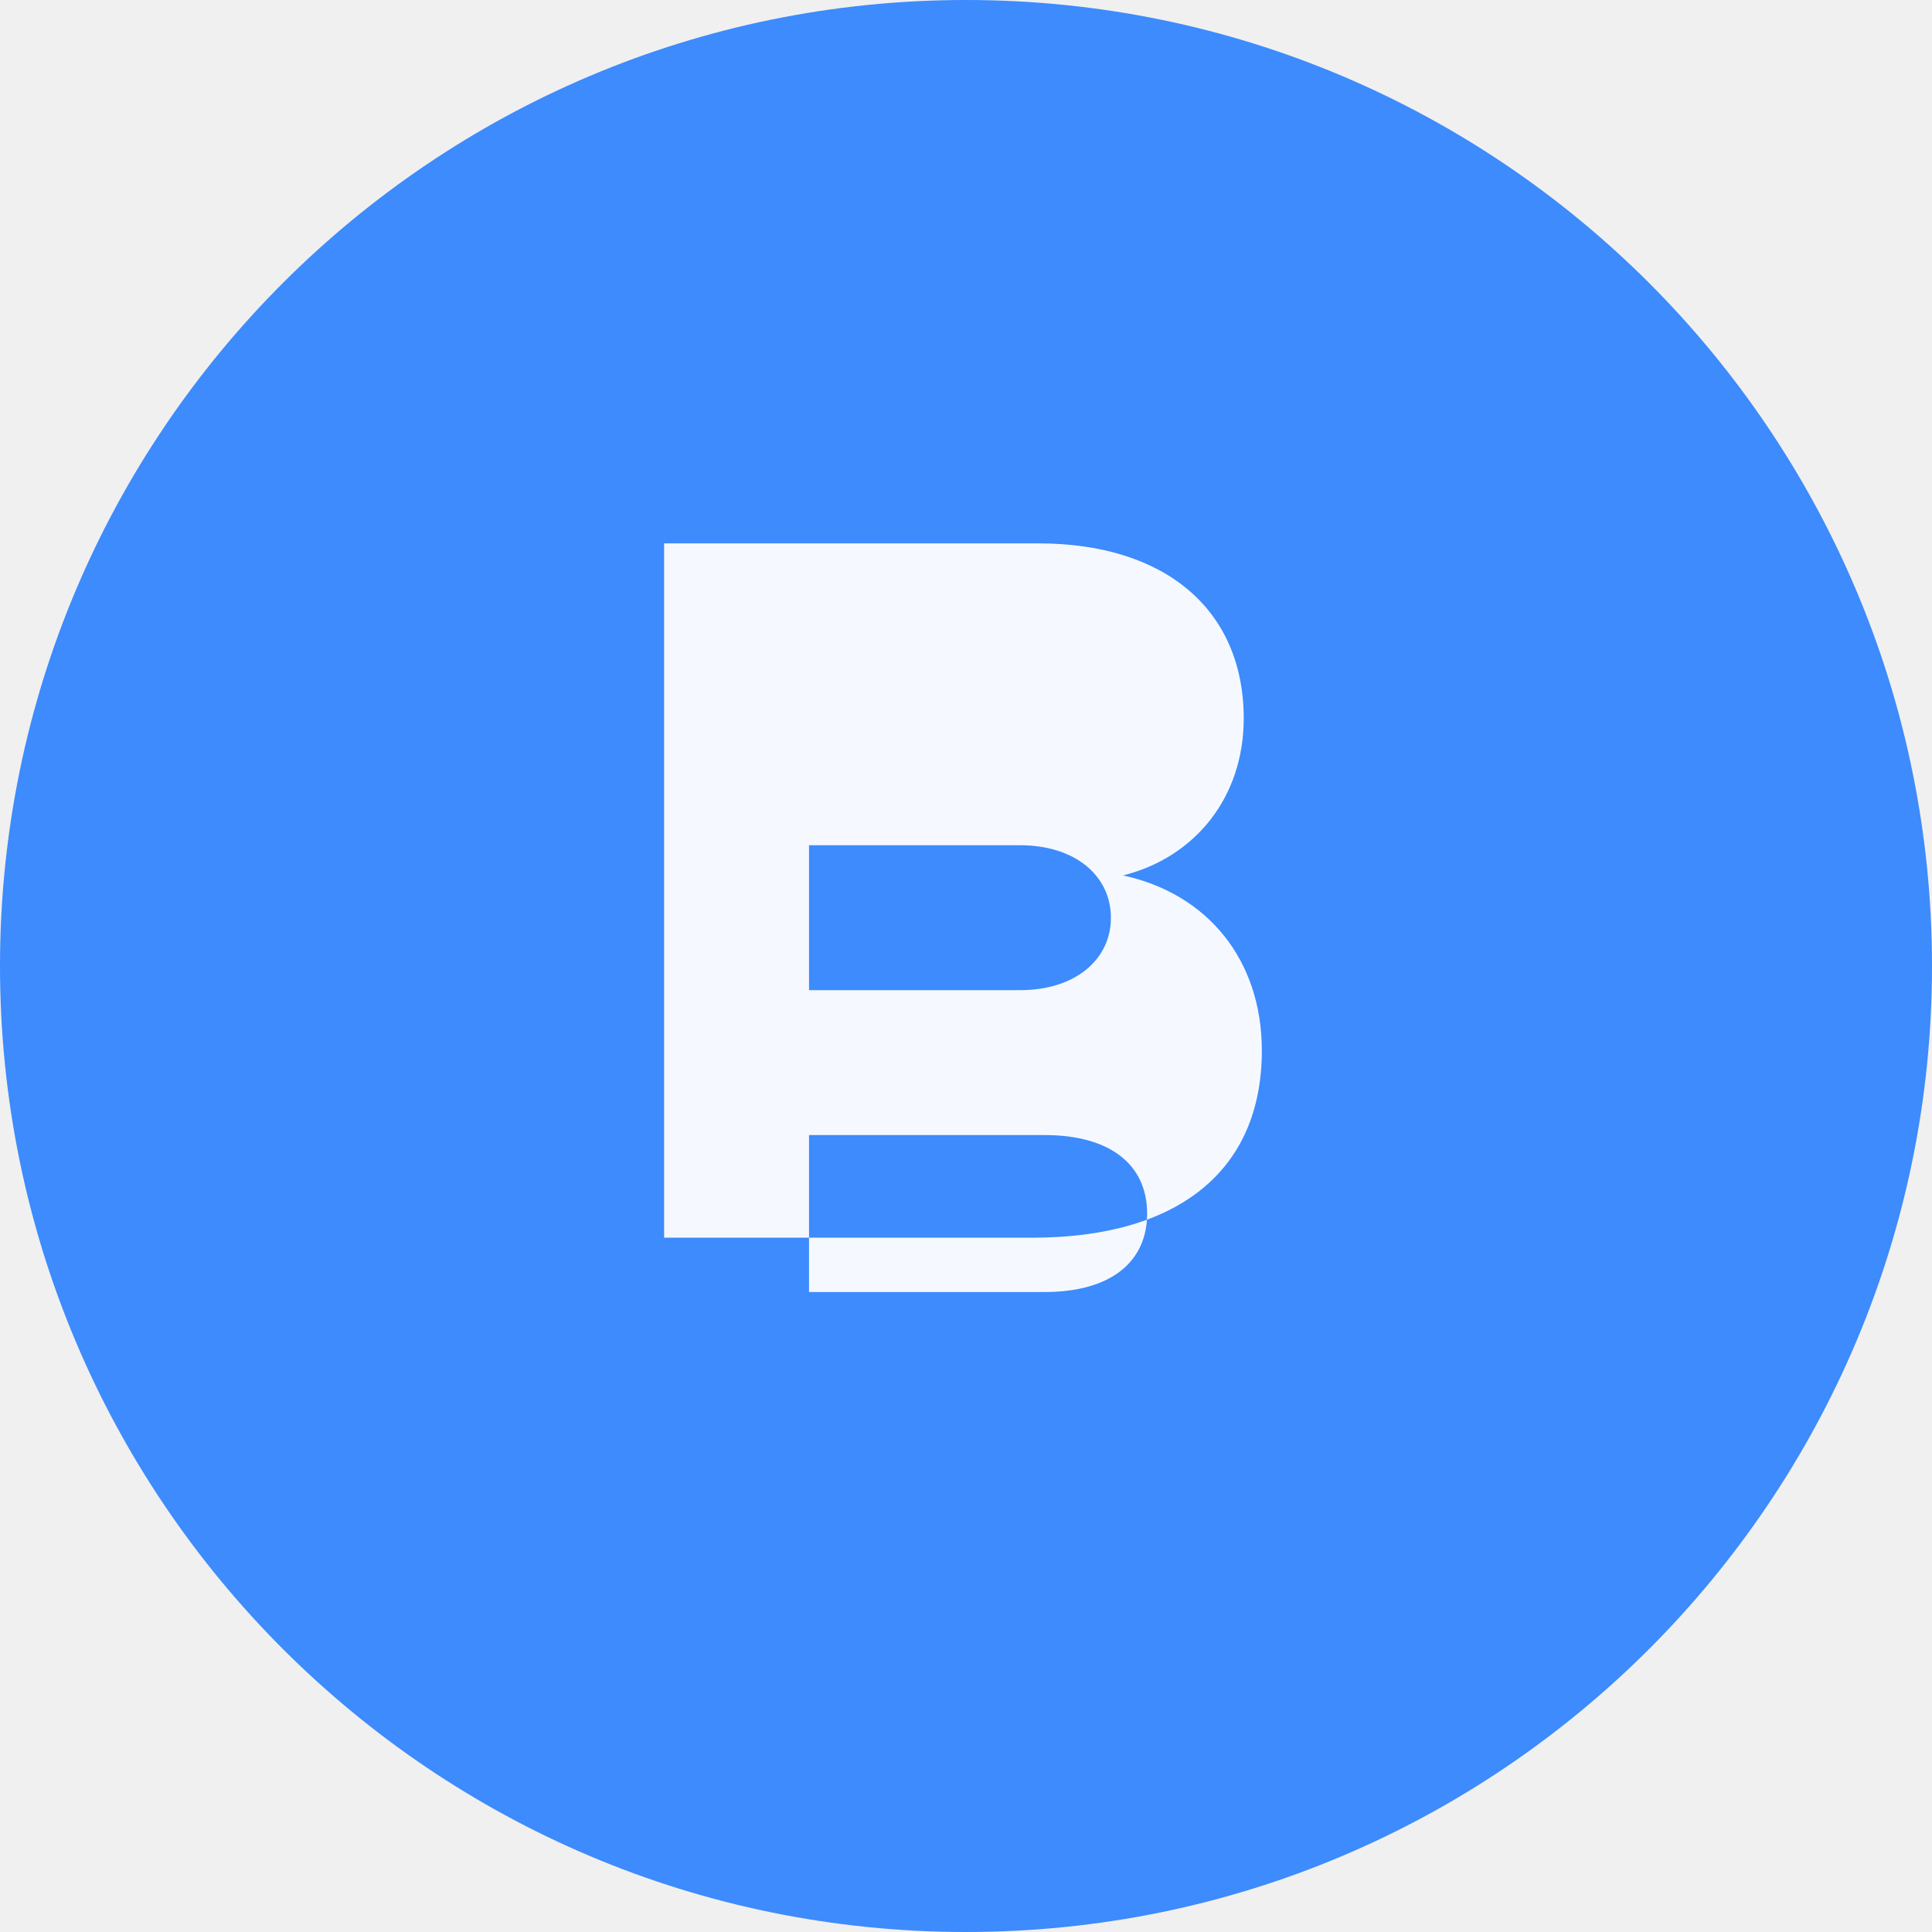
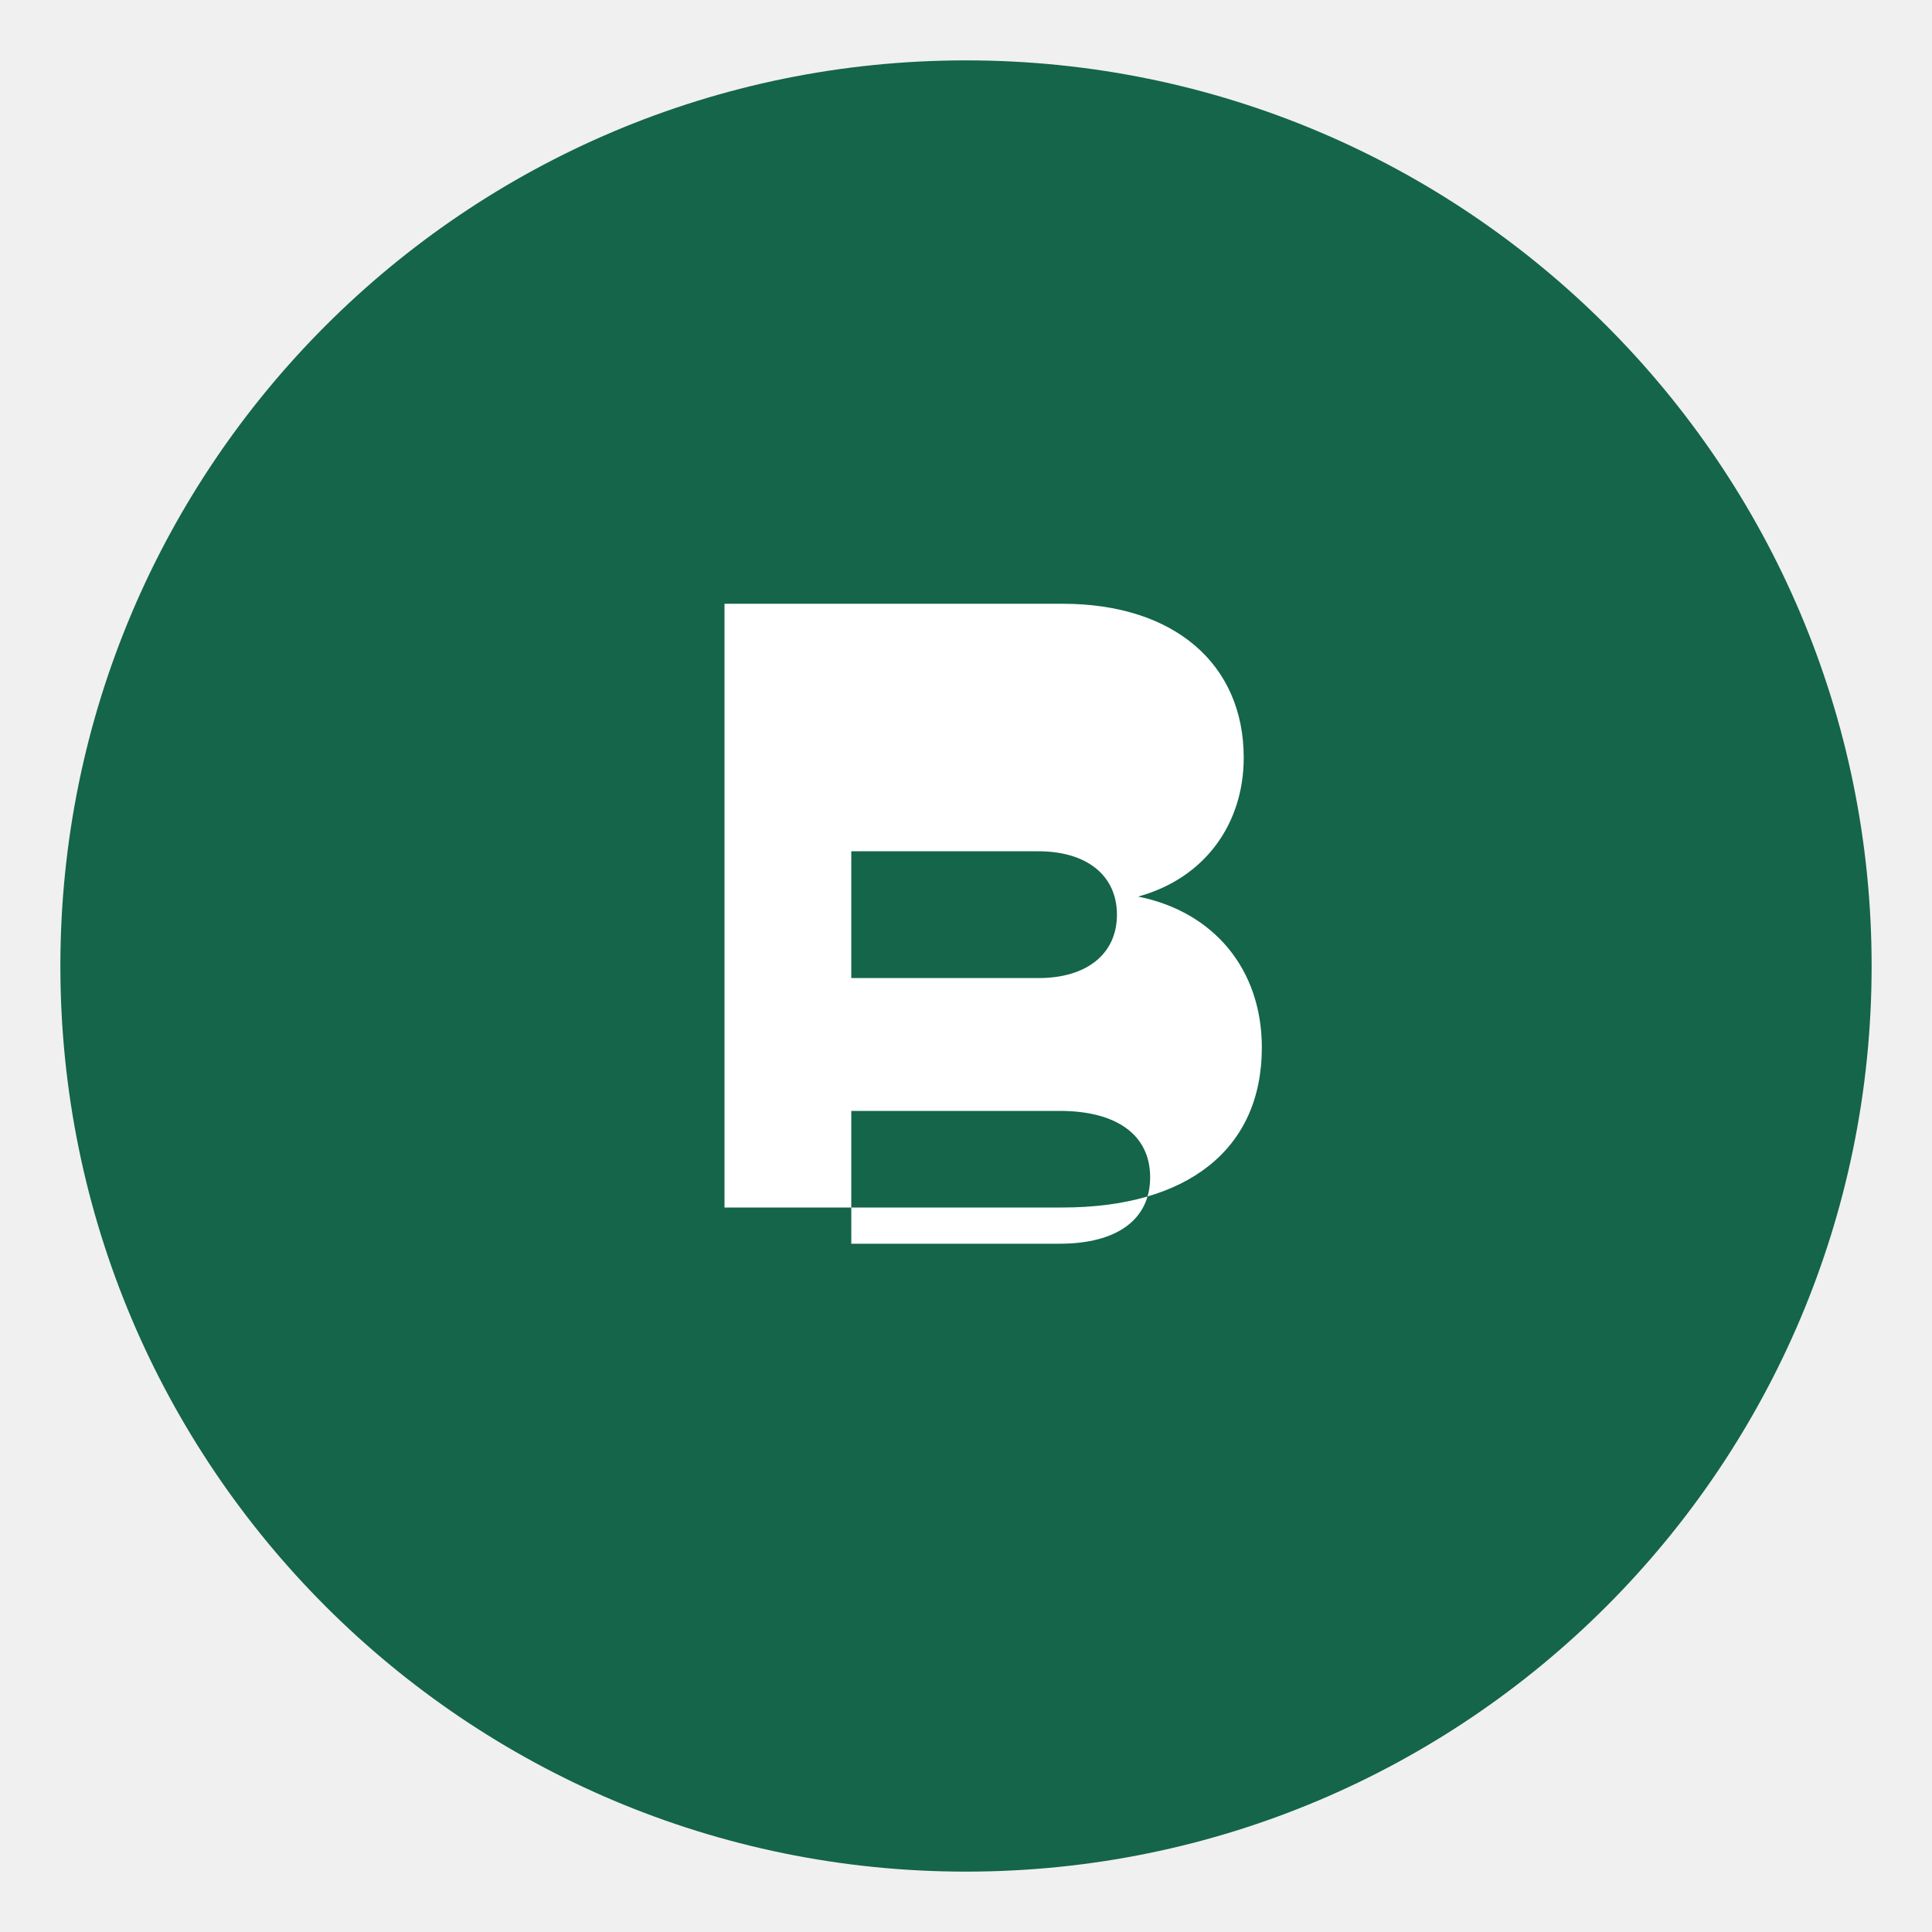
- <svg xmlns="http://www.w3.org/2000/svg" viewBox="0 0 32 32" fill="none">
-   <circle cx="16" cy="16" r="16" fill="#3d8bfd" />
-   <path d="M11 23V9h6.2c2.1 0 3.4 1.1 3.4 2.9 0 1.3-.8 2.3-2 2.6 1.4.3 2.3 1.4 2.3 2.9 0 2-1.4 3.1-3.8 3.1H11Zm2.4-6.6h3.5c.9 0 1.5-.5 1.5-1.2s-.6-1.2-1.5-1.2h-3.5v2.4Zm0 5h3.9c1.1 0 1.7-.5 1.7-1.3s-.6-1.3-1.7-1.3h-3.9v2.6Z" fill="#f5f9ff" />
+ <svg xmlns="http://www.w3.org/2000/svg" viewBox="0 0 64 64" fill="none">
+   <circle cx="32" cy="32" r="30" fill="#14654a" />
+   <path d="M24 44V20h11.2c3.7 0 6 2 6 5.1 0 2.2-1.3 4-3.5 4.6 2.5.5 4.1 2.4 4.1 5 0 3.4-2.5 5.3-6.6 5.3H24Zm4.2-11.6h6.2c1.6 0 2.6-.8 2.6-2.1s-1-2.1-2.6-2.1h-6.2v4.2Zm0 8.8h6.9c1.9 0 3-.8 3-2.2s-1.1-2.2-3-2.2h-6.9V41.2Z" fill="#ffffff" />
</svg>
